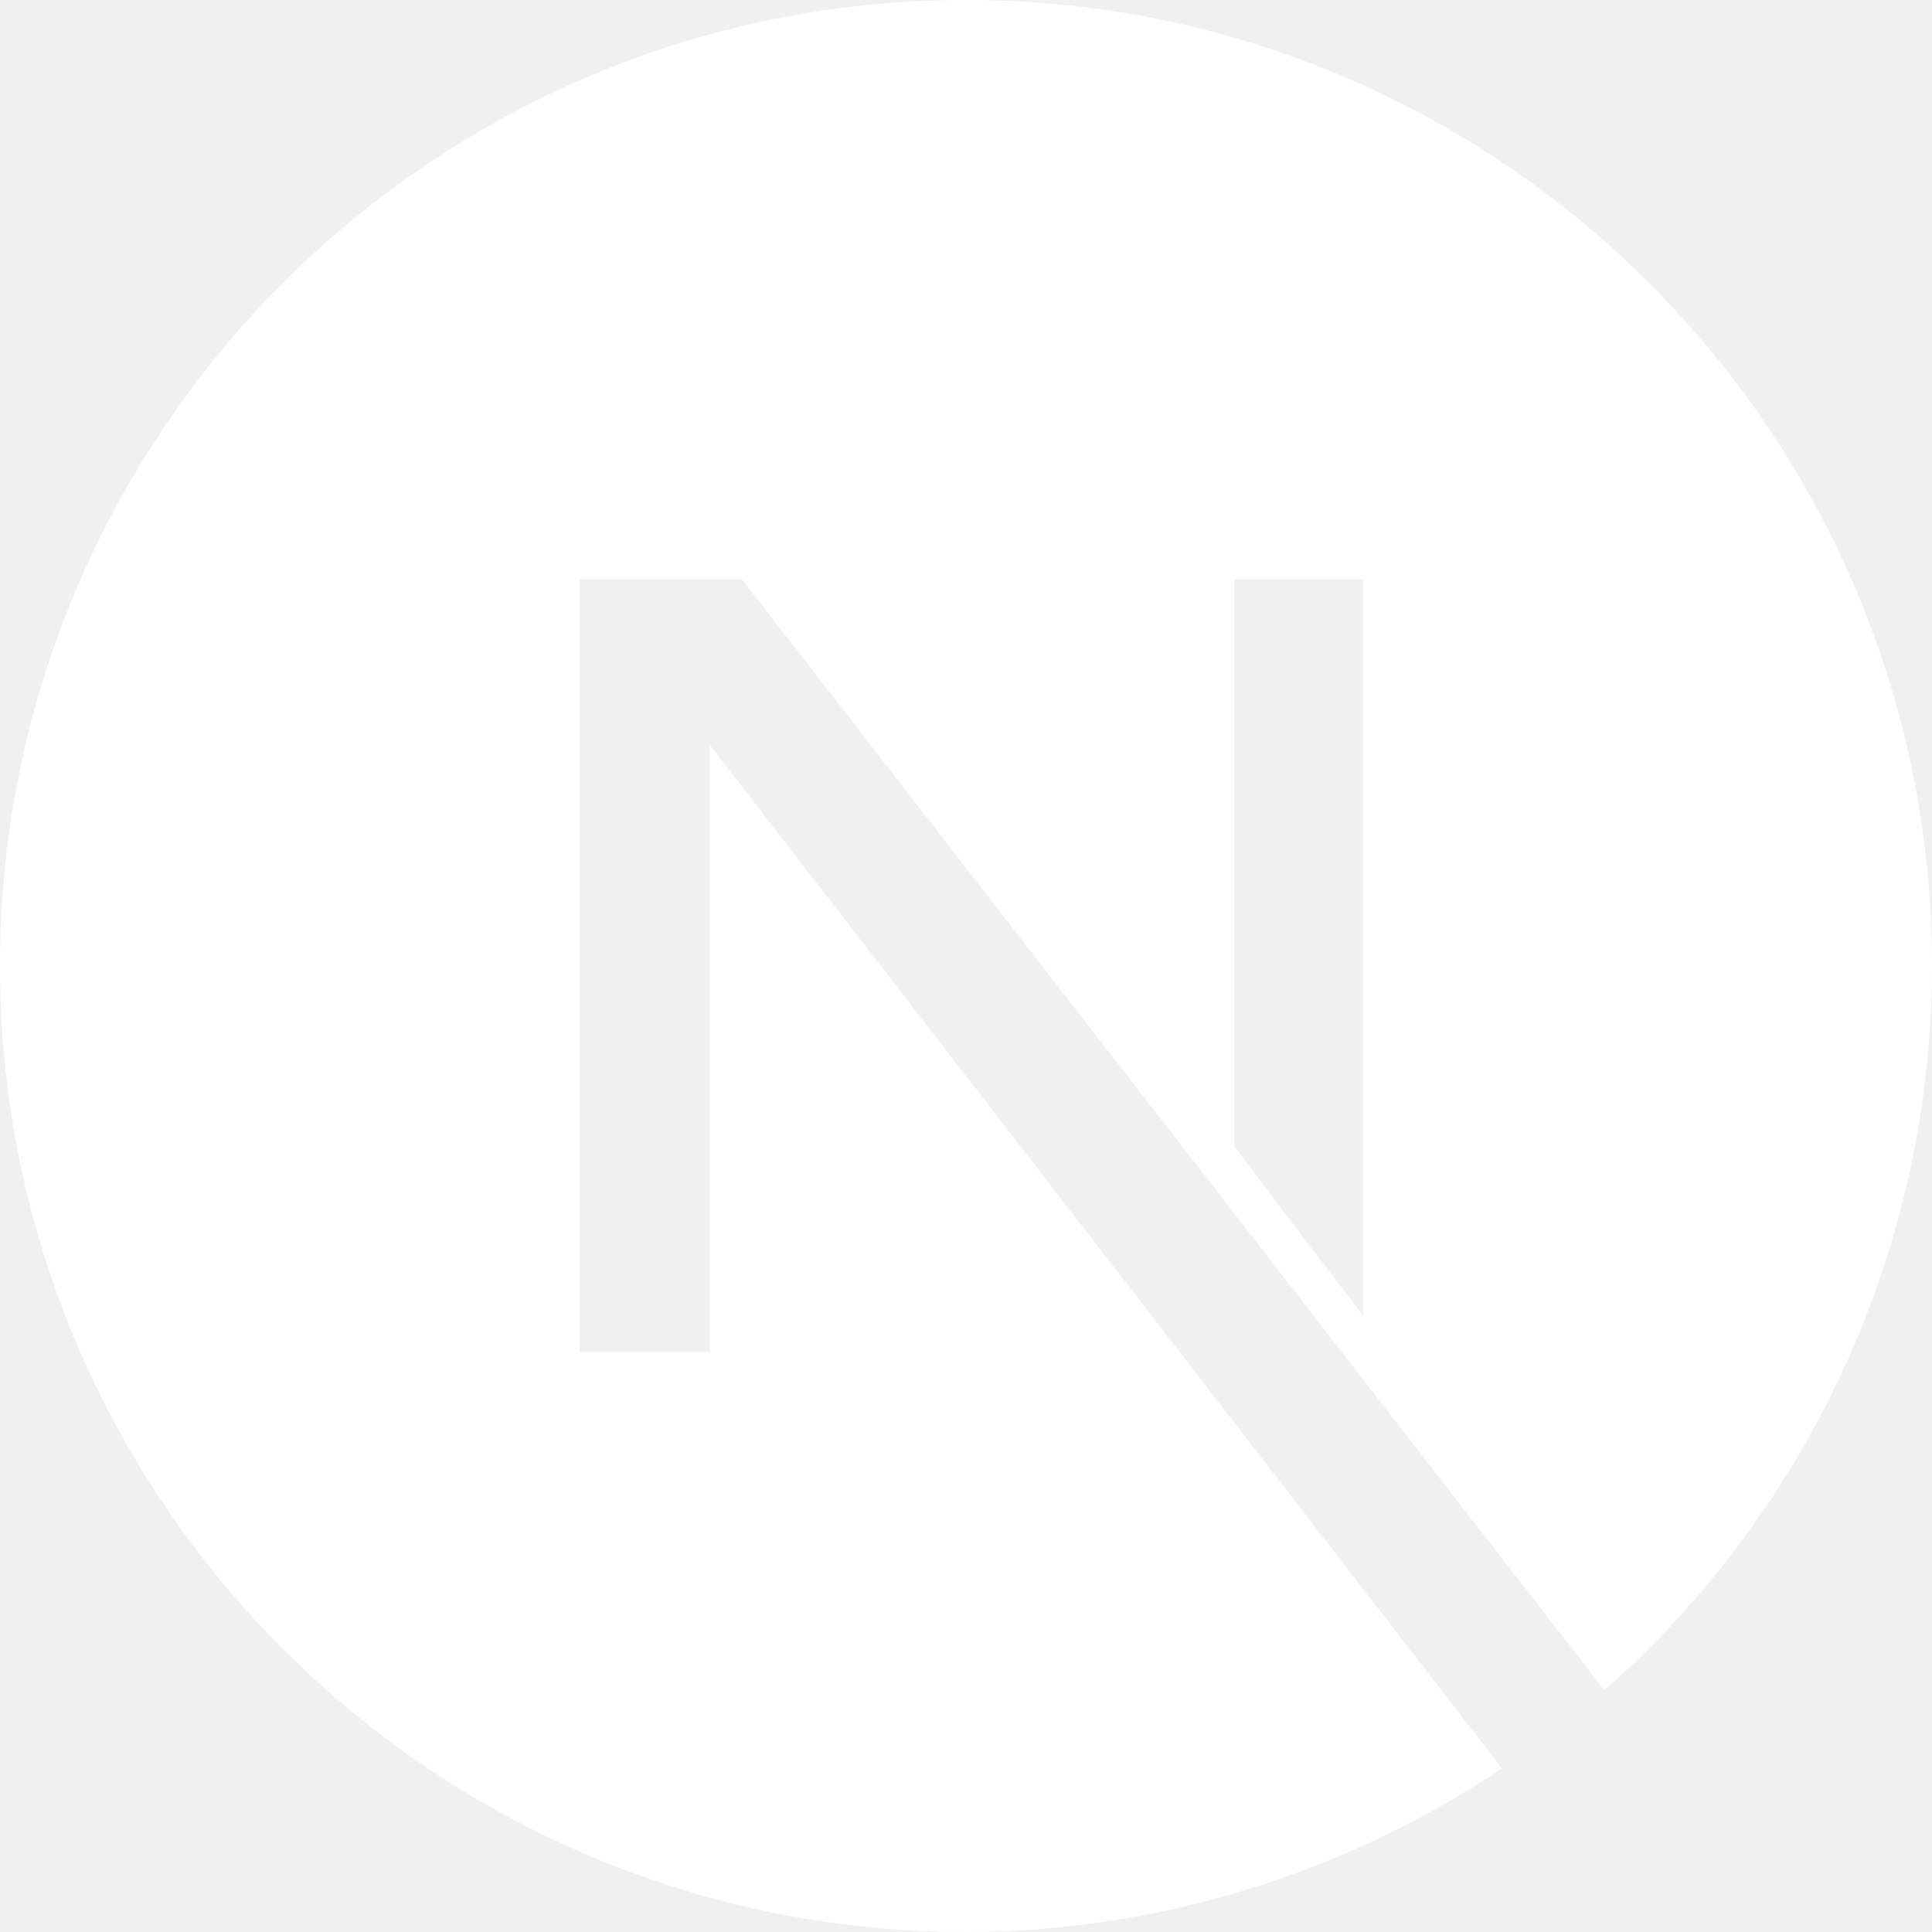
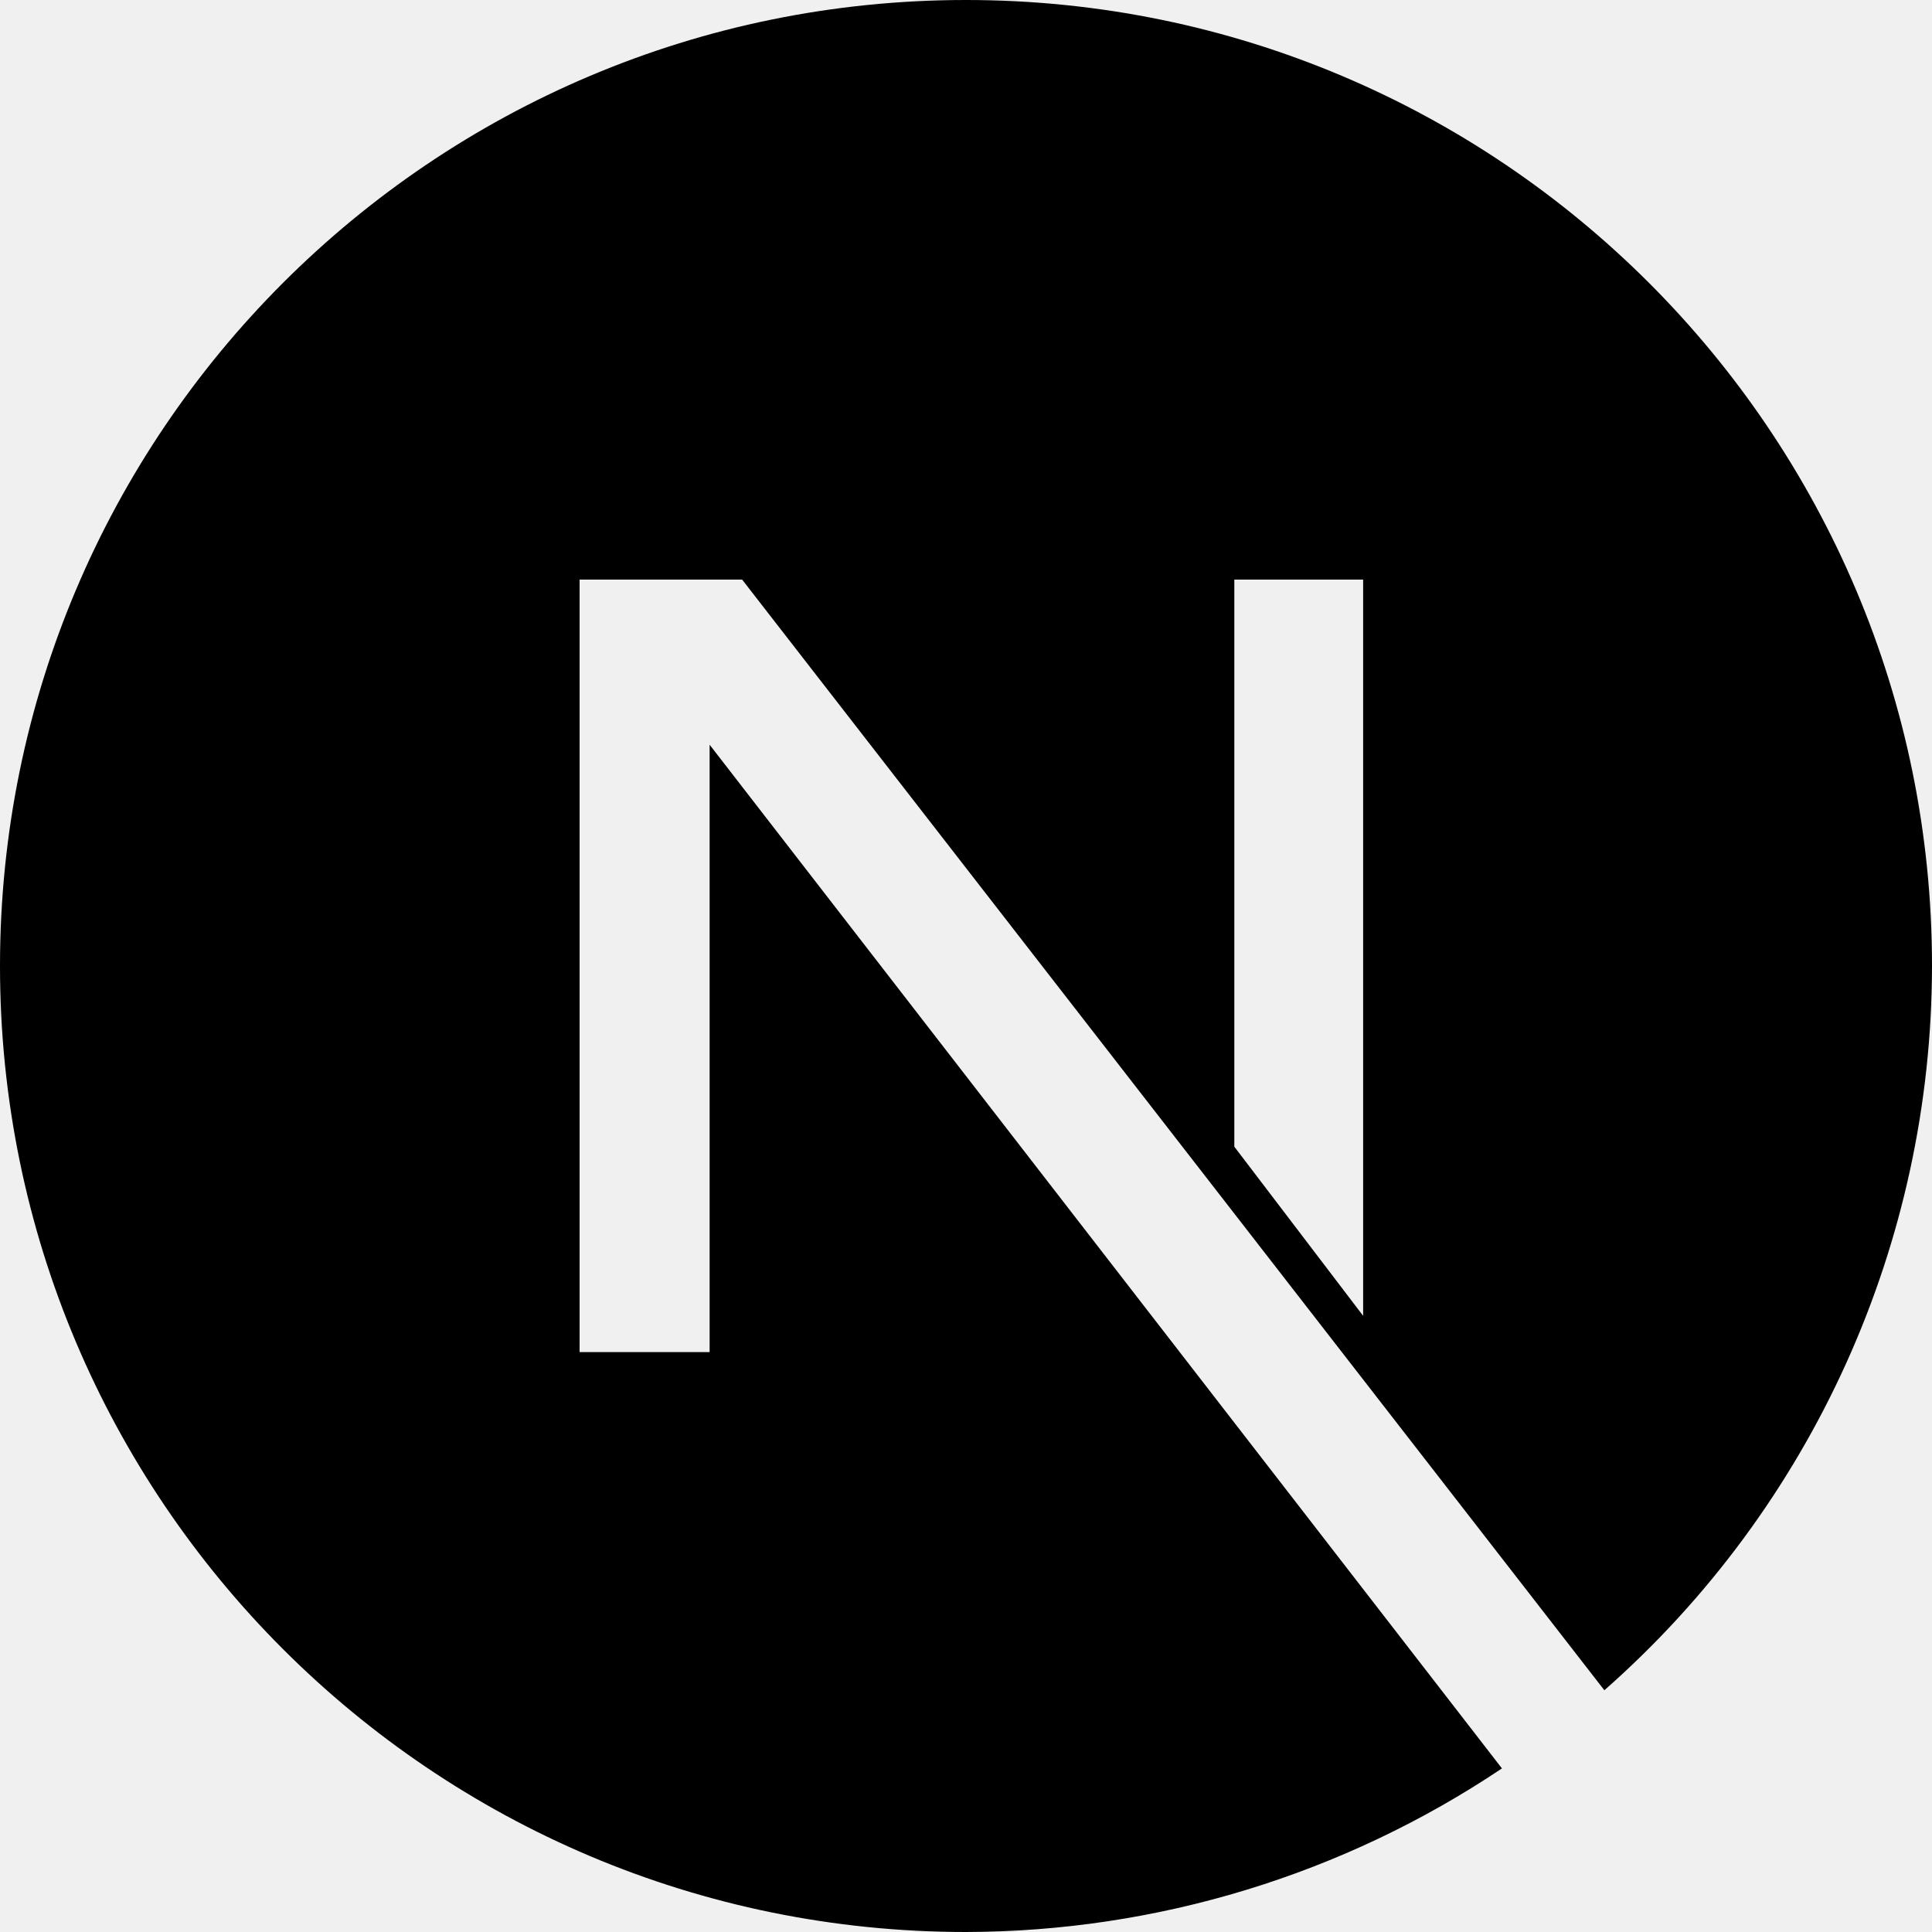
<svg xmlns="http://www.w3.org/2000/svg" width="1em" height="1em" viewBox="0 0 128 128">
-   <path fill="white" d="M64 0A64 64 0 0 0 0 64a64 64 0 0 0 64 64a64 64 0 0 0 35.508-10.838L47.014 49.34v40.238H38.4V38.4h10.768l57.125 73.584A64 64 0 0 0 128 64A64 64 0 0 0 64 0m17.777 38.4h8.534v48.776L81.777 75.97Zm24.18 73.92l-.111.096z" />
+   <path fill="currentColor" d="M64 0A64 64 0 0 0 0 64a64 64 0 0 0 64 64a64 64 0 0 0 35.508-10.838L47.014 49.34v40.238H38.4V38.4h10.768l57.125 73.584A64 64 0 0 0 128 64A64 64 0 0 0 64 0m17.777 38.4h8.534v48.776L81.777 75.97Zm24.18 73.92l-.111.096z" />
</svg>
